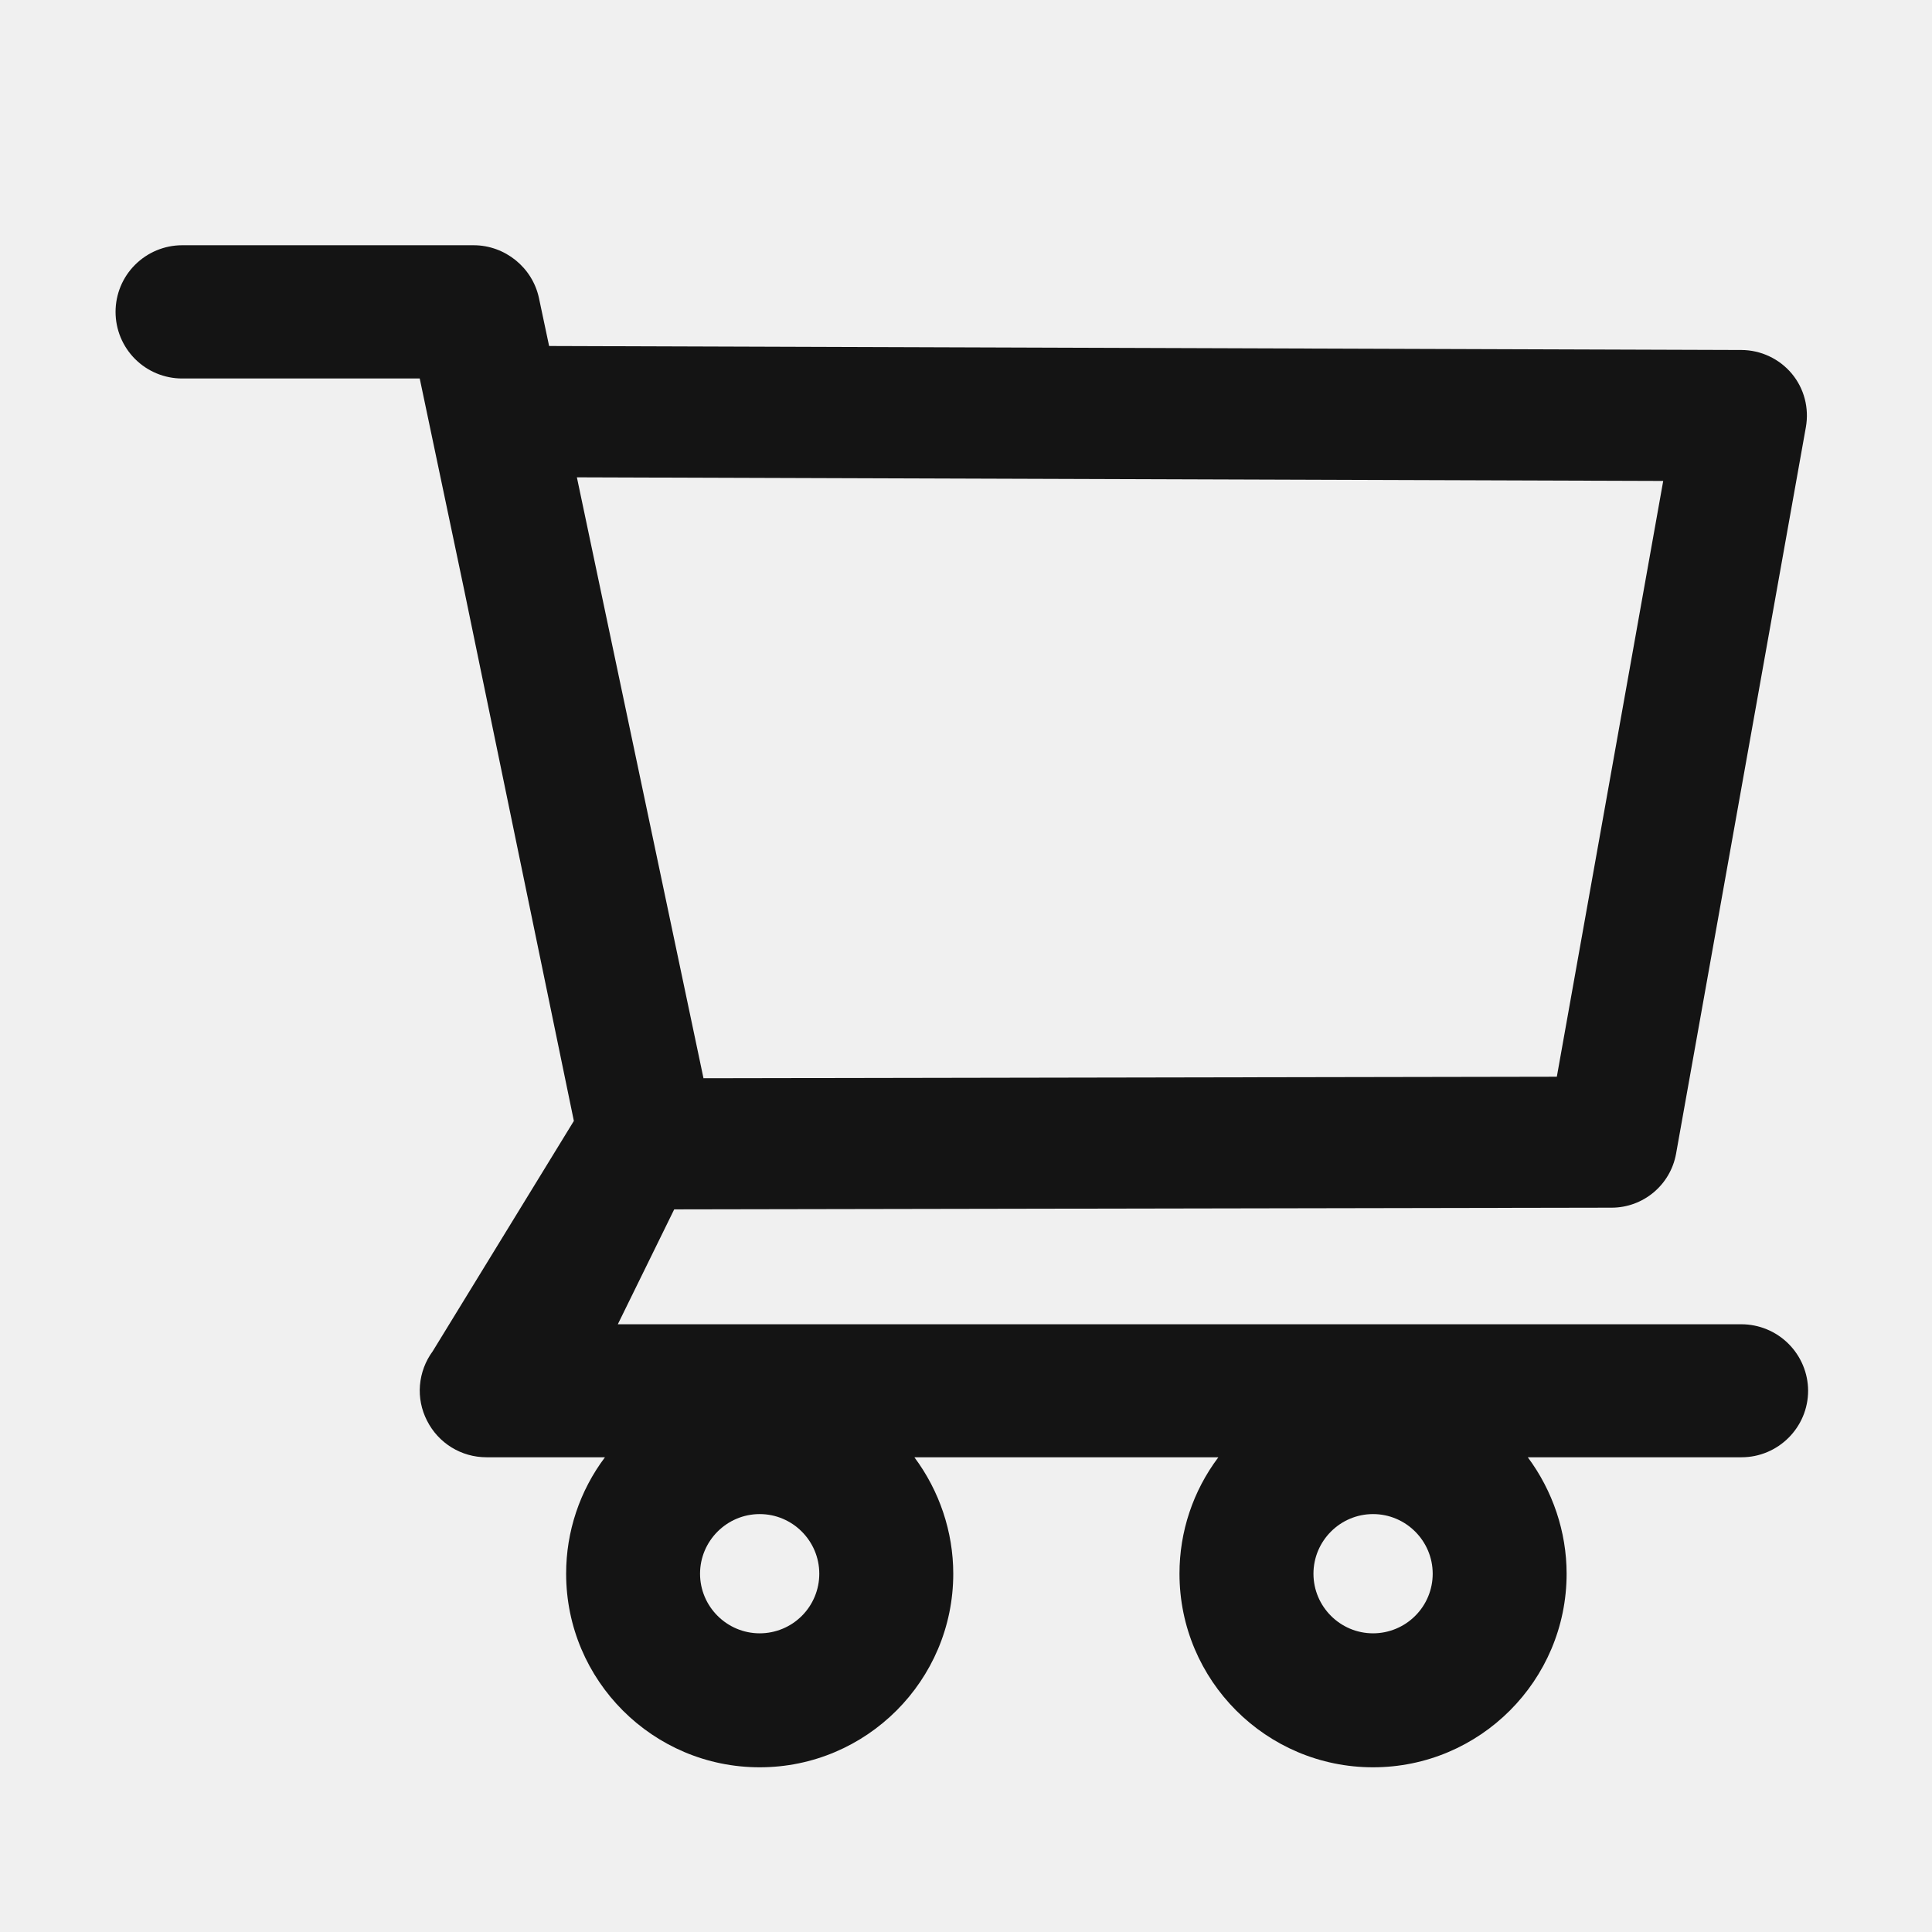
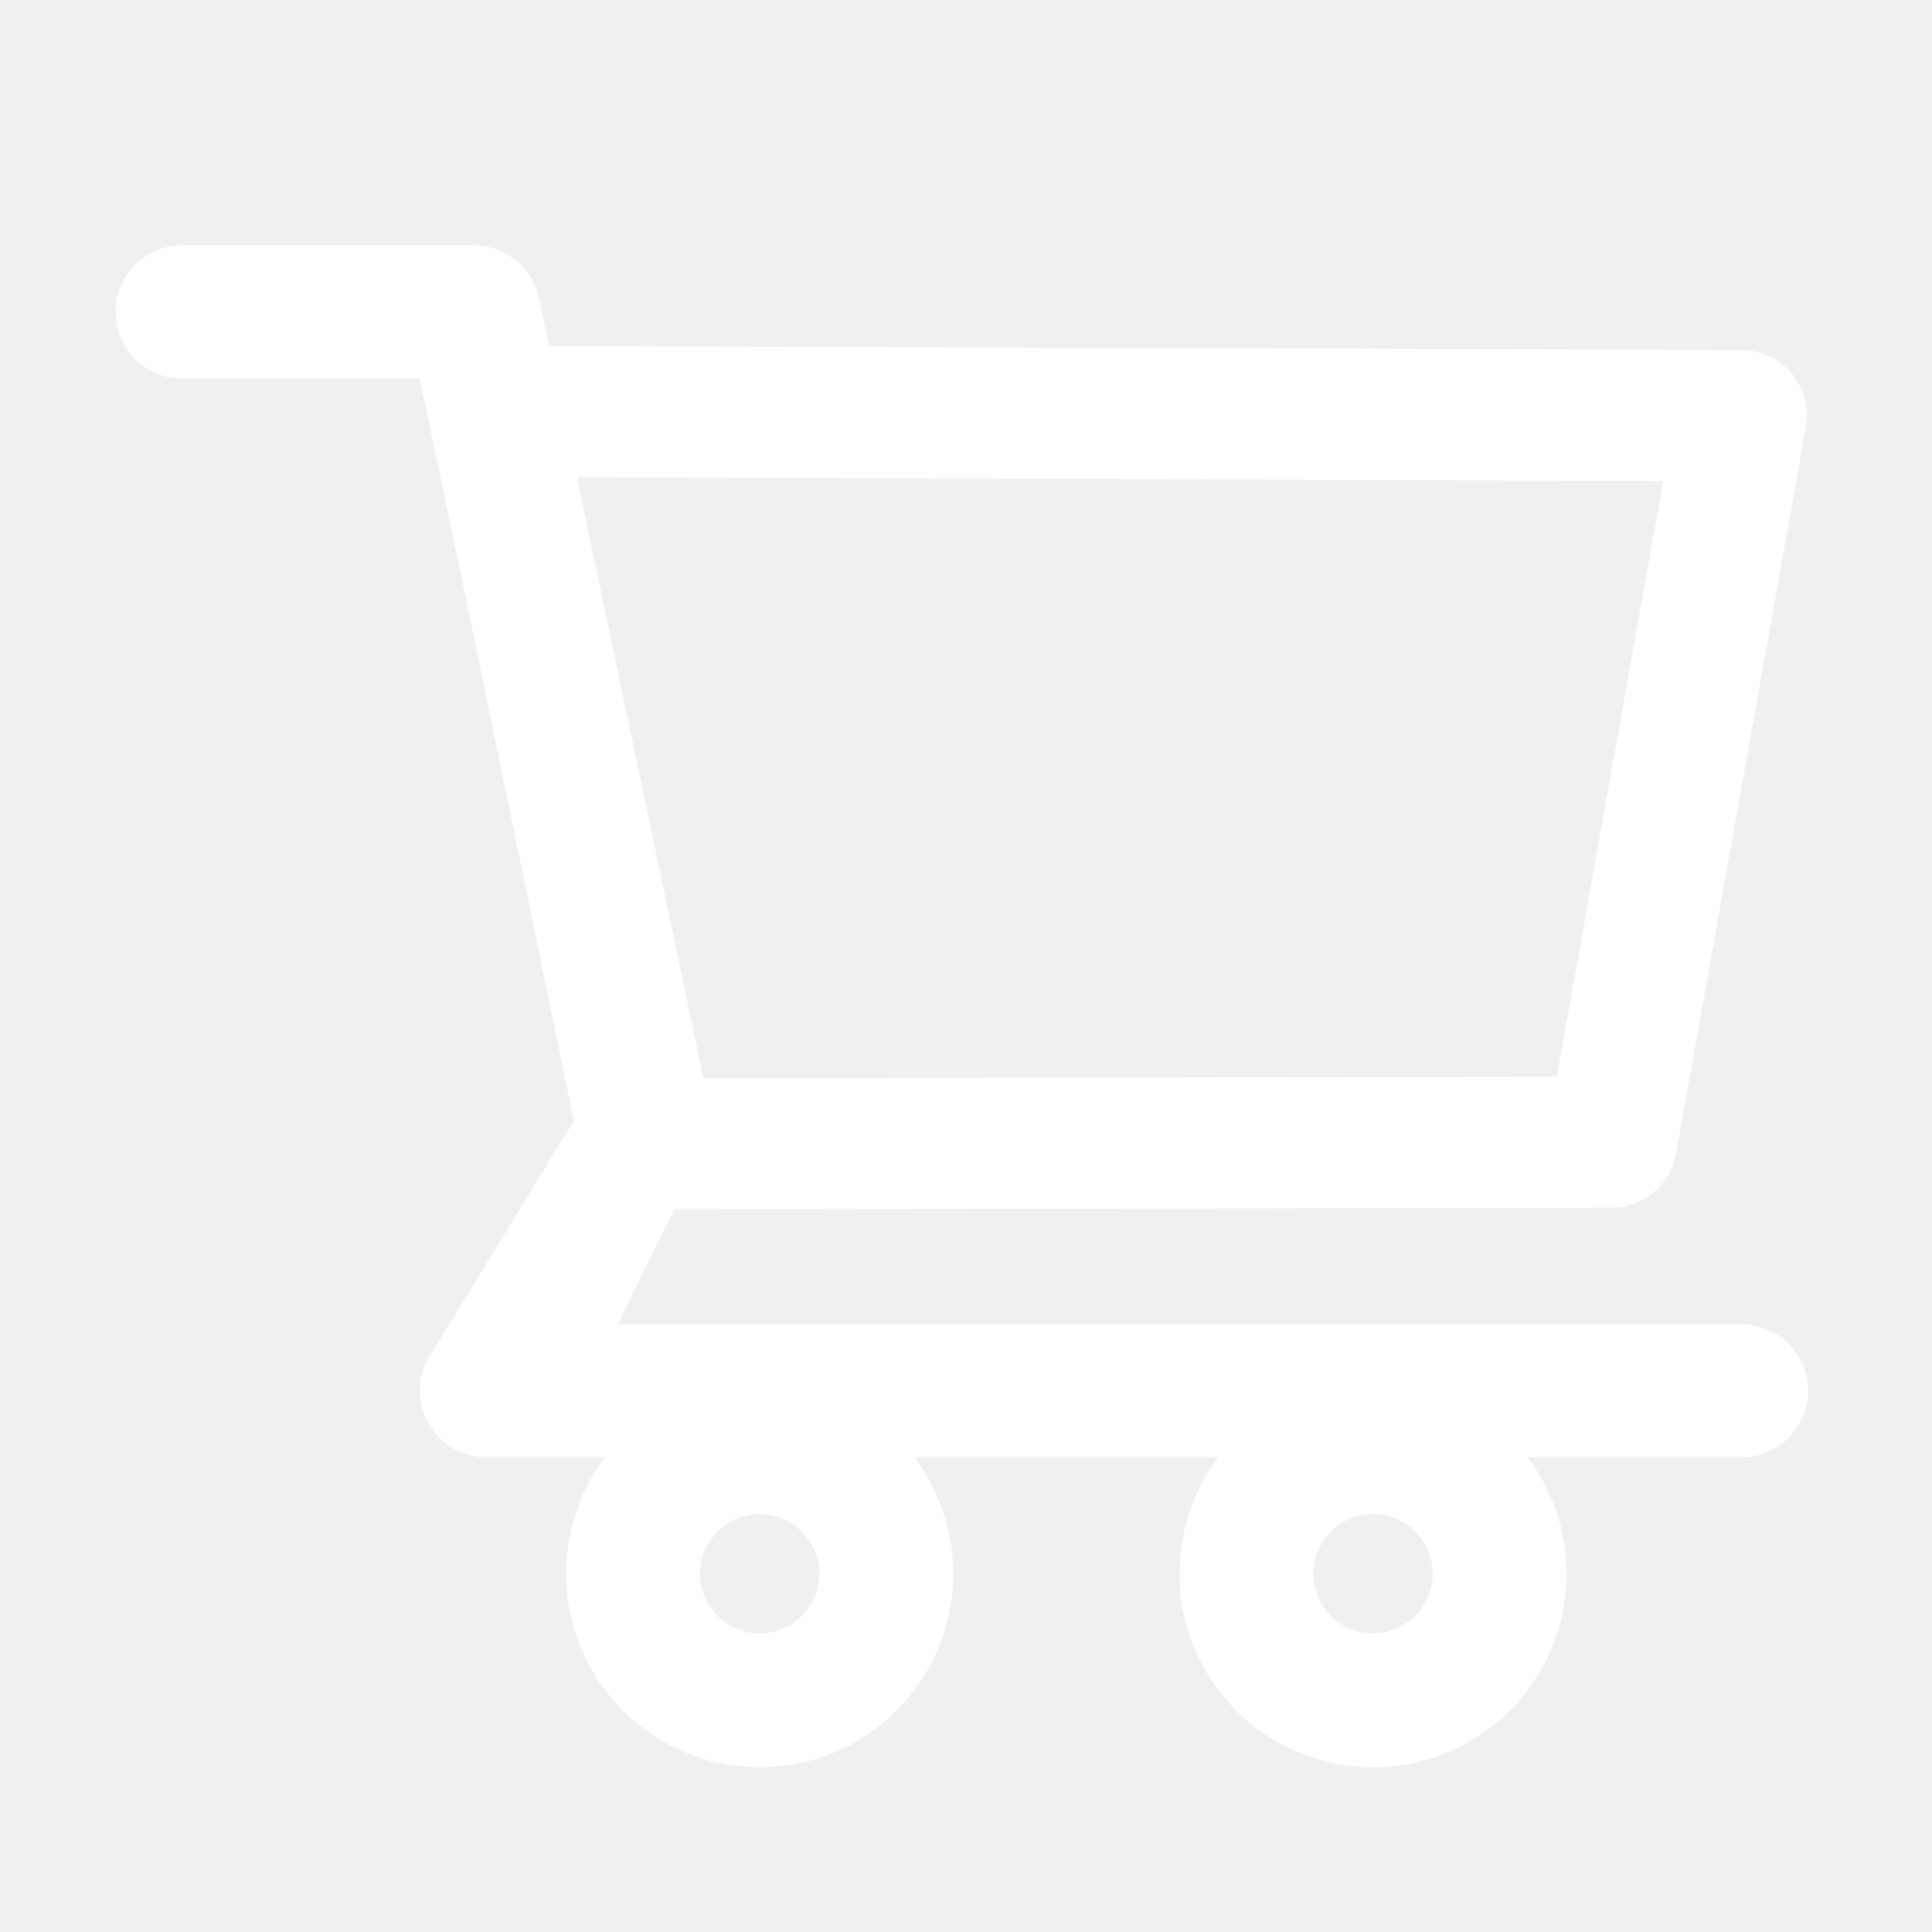
<svg xmlns="http://www.w3.org/2000/svg" width="32" height="32" viewBox="0 0 32 32" fill="none">
-   <path d="M28.842 21.934H10.233L11.167 20.031L26.692 20.003C27.217 20.003 27.667 19.628 27.761 19.109L29.911 7.075C29.967 6.759 29.883 6.434 29.677 6.188C29.575 6.066 29.447 5.968 29.304 5.901C29.16 5.833 29.004 5.798 28.845 5.797L9.095 5.731L8.927 4.938C8.82 4.431 8.364 4.062 7.845 4.062H3.017C2.725 4.062 2.444 4.179 2.237 4.386C2.03 4.592 1.914 4.873 1.914 5.166C1.914 5.458 2.03 5.739 2.237 5.946C2.444 6.153 2.725 6.269 3.017 6.269H6.952L7.689 9.775L9.505 18.566L7.167 22.381C7.046 22.545 6.973 22.74 6.956 22.943C6.939 23.146 6.98 23.35 7.073 23.531C7.261 23.903 7.639 24.137 8.058 24.137H10.02C9.602 24.693 9.376 25.37 9.377 26.066C9.377 27.834 10.814 29.272 12.583 29.272C14.351 29.272 15.789 27.834 15.789 26.066C15.789 25.369 15.558 24.691 15.145 24.137H20.18C19.761 24.693 19.535 25.37 19.536 26.066C19.536 27.834 20.973 29.272 22.742 29.272C24.511 29.272 25.948 27.834 25.948 26.066C25.948 25.369 25.717 24.691 25.305 24.137H28.845C29.451 24.137 29.948 23.644 29.948 23.034C29.947 22.742 29.829 22.462 29.622 22.256C29.415 22.05 29.134 21.934 28.842 21.934ZM9.555 7.906L27.548 7.966L25.786 17.834L11.652 17.859L9.555 7.906ZM12.583 27.053C12.039 27.053 11.595 26.609 11.595 26.066C11.595 25.522 12.039 25.078 12.583 25.078C13.127 25.078 13.57 25.522 13.57 26.066C13.57 26.328 13.466 26.579 13.281 26.764C13.096 26.949 12.845 27.053 12.583 27.053ZM22.742 27.053C22.198 27.053 21.755 26.609 21.755 26.066C21.755 25.522 22.198 25.078 22.742 25.078C23.286 25.078 23.73 25.522 23.73 26.066C23.73 26.328 23.626 26.579 23.44 26.764C23.255 26.949 23.004 27.053 22.742 27.053Z" fill="#141414" />
+   <path d="M28.842 21.934H10.233L11.167 20.031L26.692 20.003C27.217 20.003 27.667 19.628 27.761 19.109L29.911 7.075C29.967 6.759 29.883 6.434 29.677 6.188C29.575 6.066 29.448 5.968 29.304 5.901C29.16 5.833 29.004 5.798 28.845 5.797L9.095 5.731L8.927 4.938C8.82 4.431 8.364 4.062 7.845 4.062H3.017C2.725 4.062 2.444 4.179 2.237 4.386C2.03 4.592 1.914 4.873 1.914 5.166C1.914 5.458 2.03 5.739 2.237 5.946C2.444 6.153 2.725 6.269 3.017 6.269H6.952L7.689 9.775L9.505 18.566L7.167 22.381C7.046 22.545 6.973 22.74 6.956 22.943C6.94 23.146 6.98 23.35 7.073 23.531C7.261 23.903 7.639 24.137 8.058 24.137H10.02C9.602 24.693 9.376 25.37 9.377 26.066C9.377 27.834 10.814 29.272 12.583 29.272C14.352 29.272 15.789 27.834 15.789 26.066C15.789 25.369 15.558 24.691 15.145 24.137H20.18C19.761 24.693 19.535 25.37 19.536 26.066C19.536 27.834 20.973 29.272 22.742 29.272C24.511 29.272 25.948 27.834 25.948 26.066C25.948 25.369 25.717 24.691 25.305 24.137H28.845C29.452 24.137 29.948 23.644 29.948 23.034C29.947 22.742 29.829 22.462 29.622 22.256C29.415 22.05 29.134 21.934 28.842 21.934ZM9.555 7.906L27.548 7.966L25.786 17.834L11.652 17.859L9.555 7.906ZM12.583 27.053C12.039 27.053 11.595 26.609 11.595 26.066C11.595 25.522 12.039 25.078 12.583 25.078C13.127 25.078 13.57 25.522 13.57 26.066C13.57 26.328 13.466 26.579 13.281 26.764C13.096 26.949 12.845 27.053 12.583 27.053ZM22.742 27.053C22.198 27.053 21.755 26.609 21.755 26.066C21.755 25.522 22.198 25.078 22.742 25.078C23.286 25.078 23.73 25.522 23.73 26.066C23.73 26.328 23.626 26.579 23.441 26.764C23.255 26.949 23.004 27.053 22.742 27.053Z" fill="white" />
</svg>
